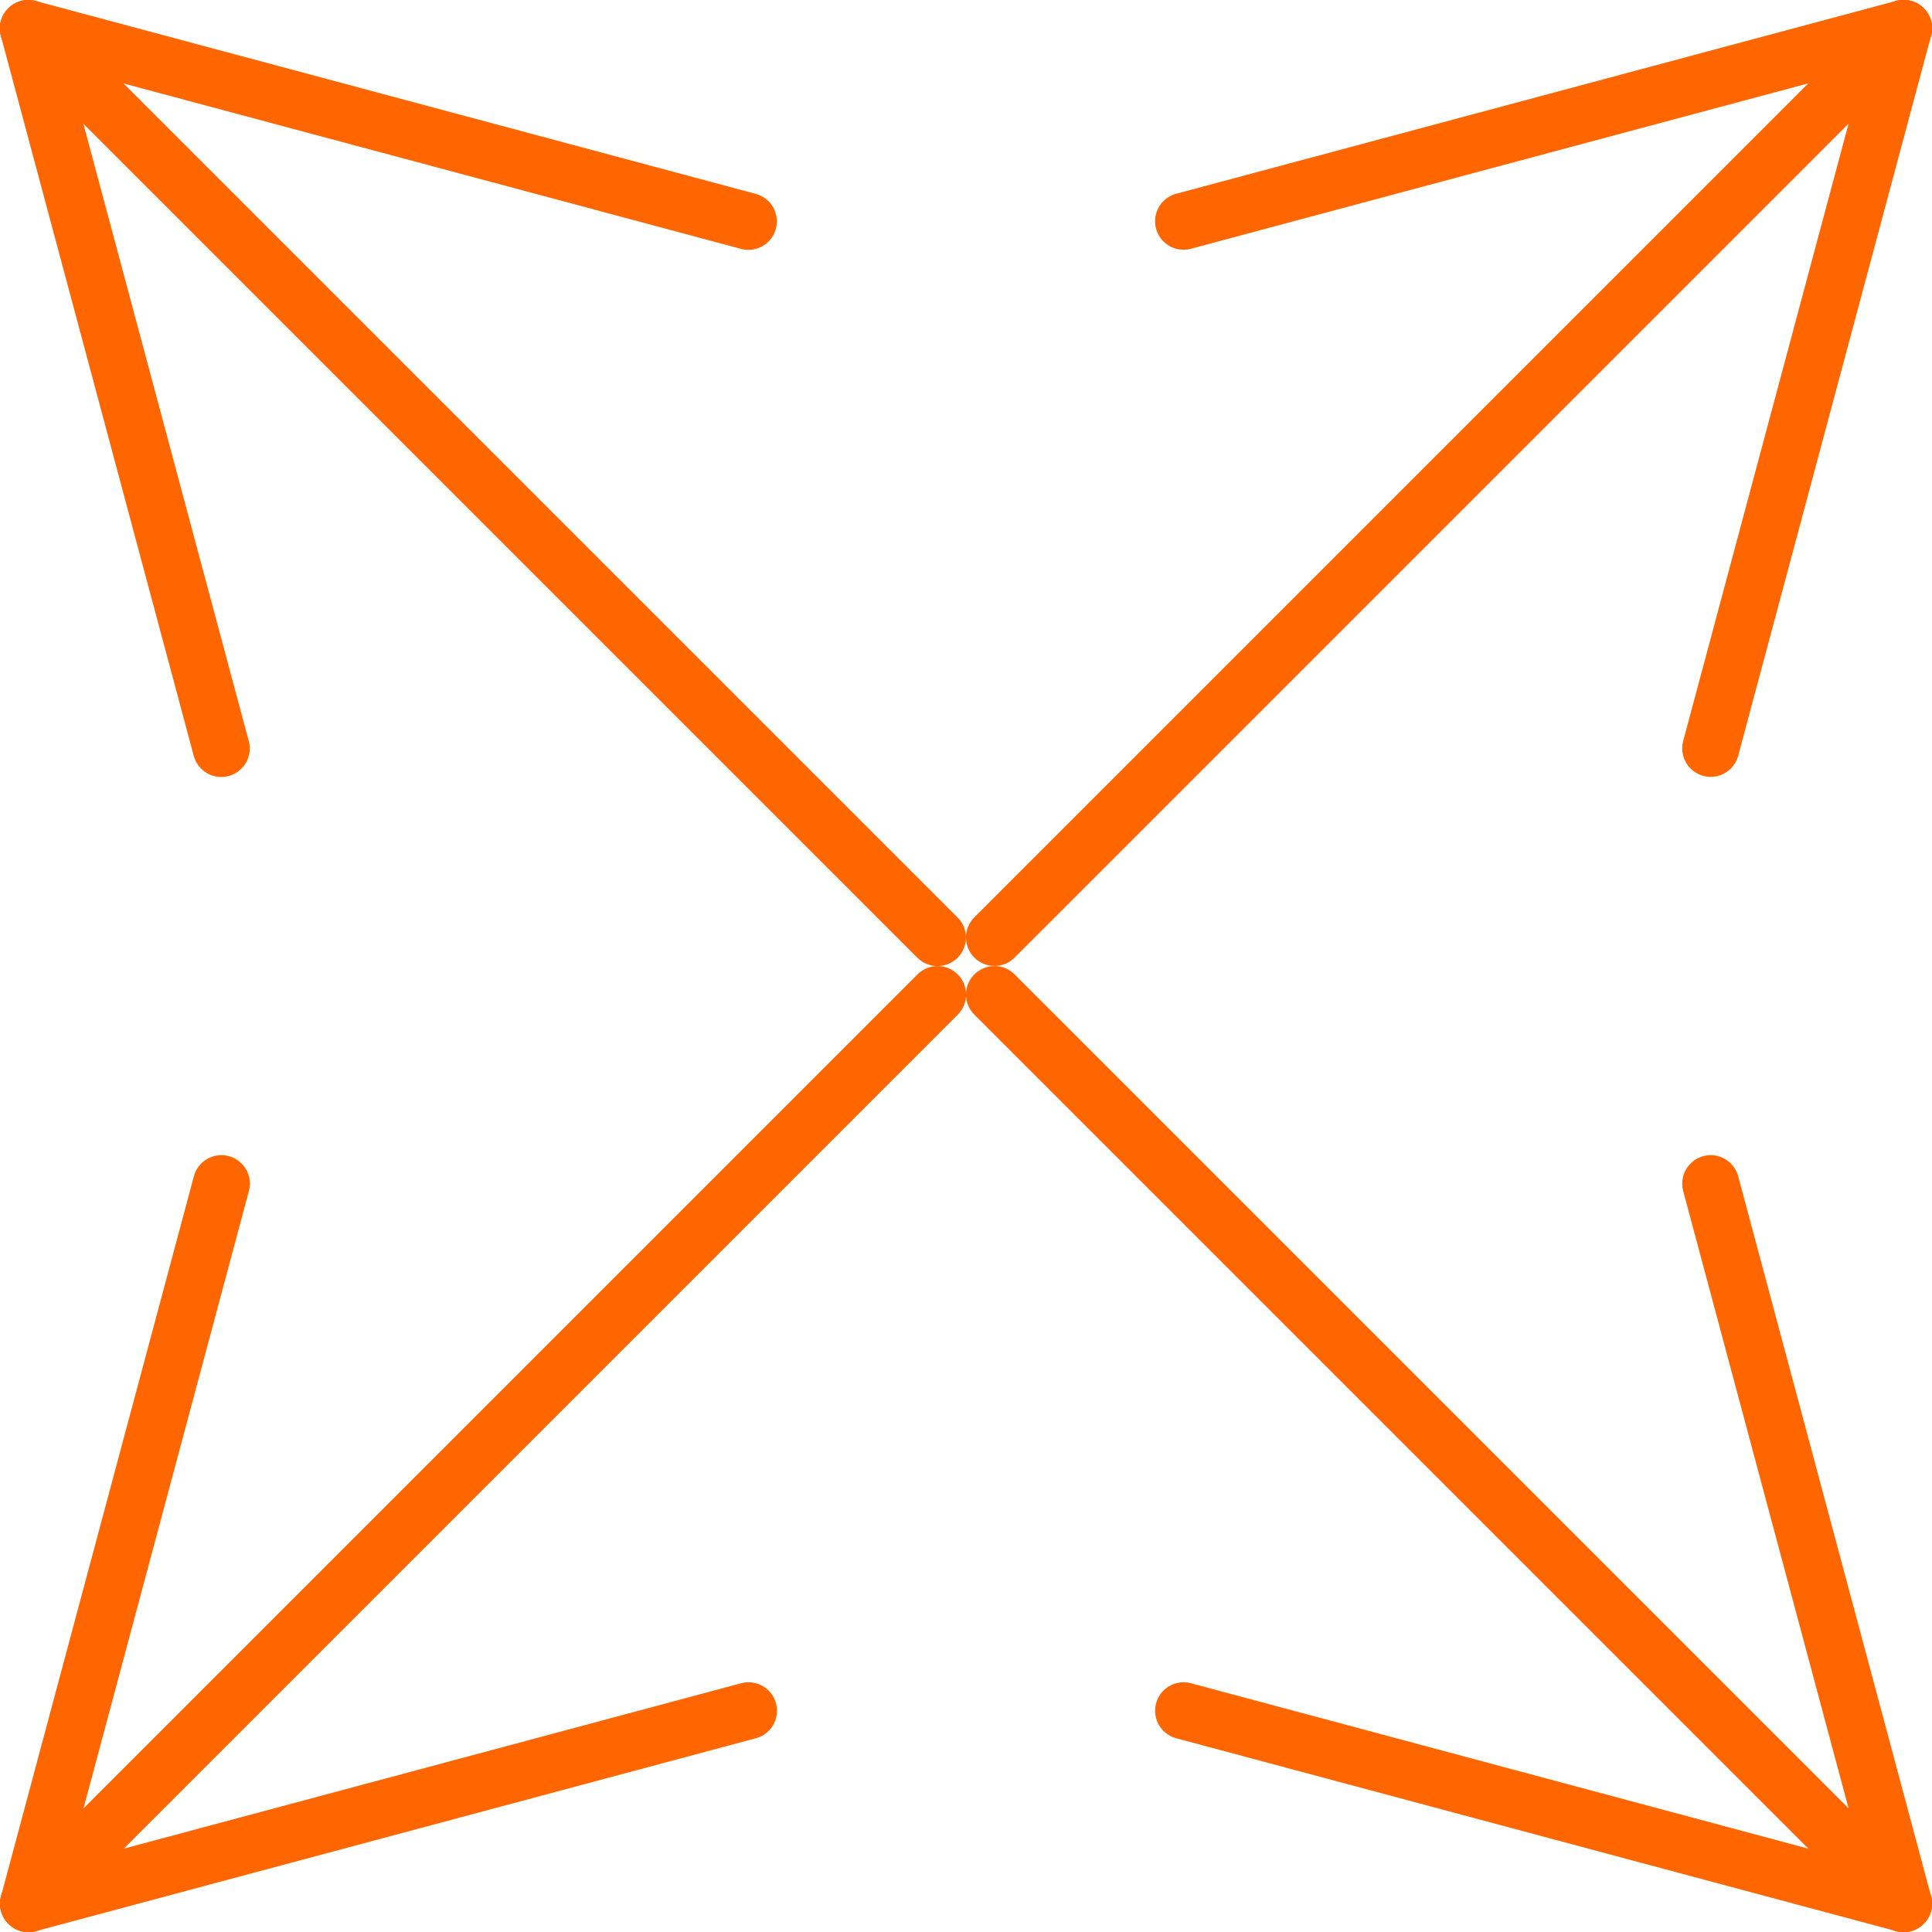
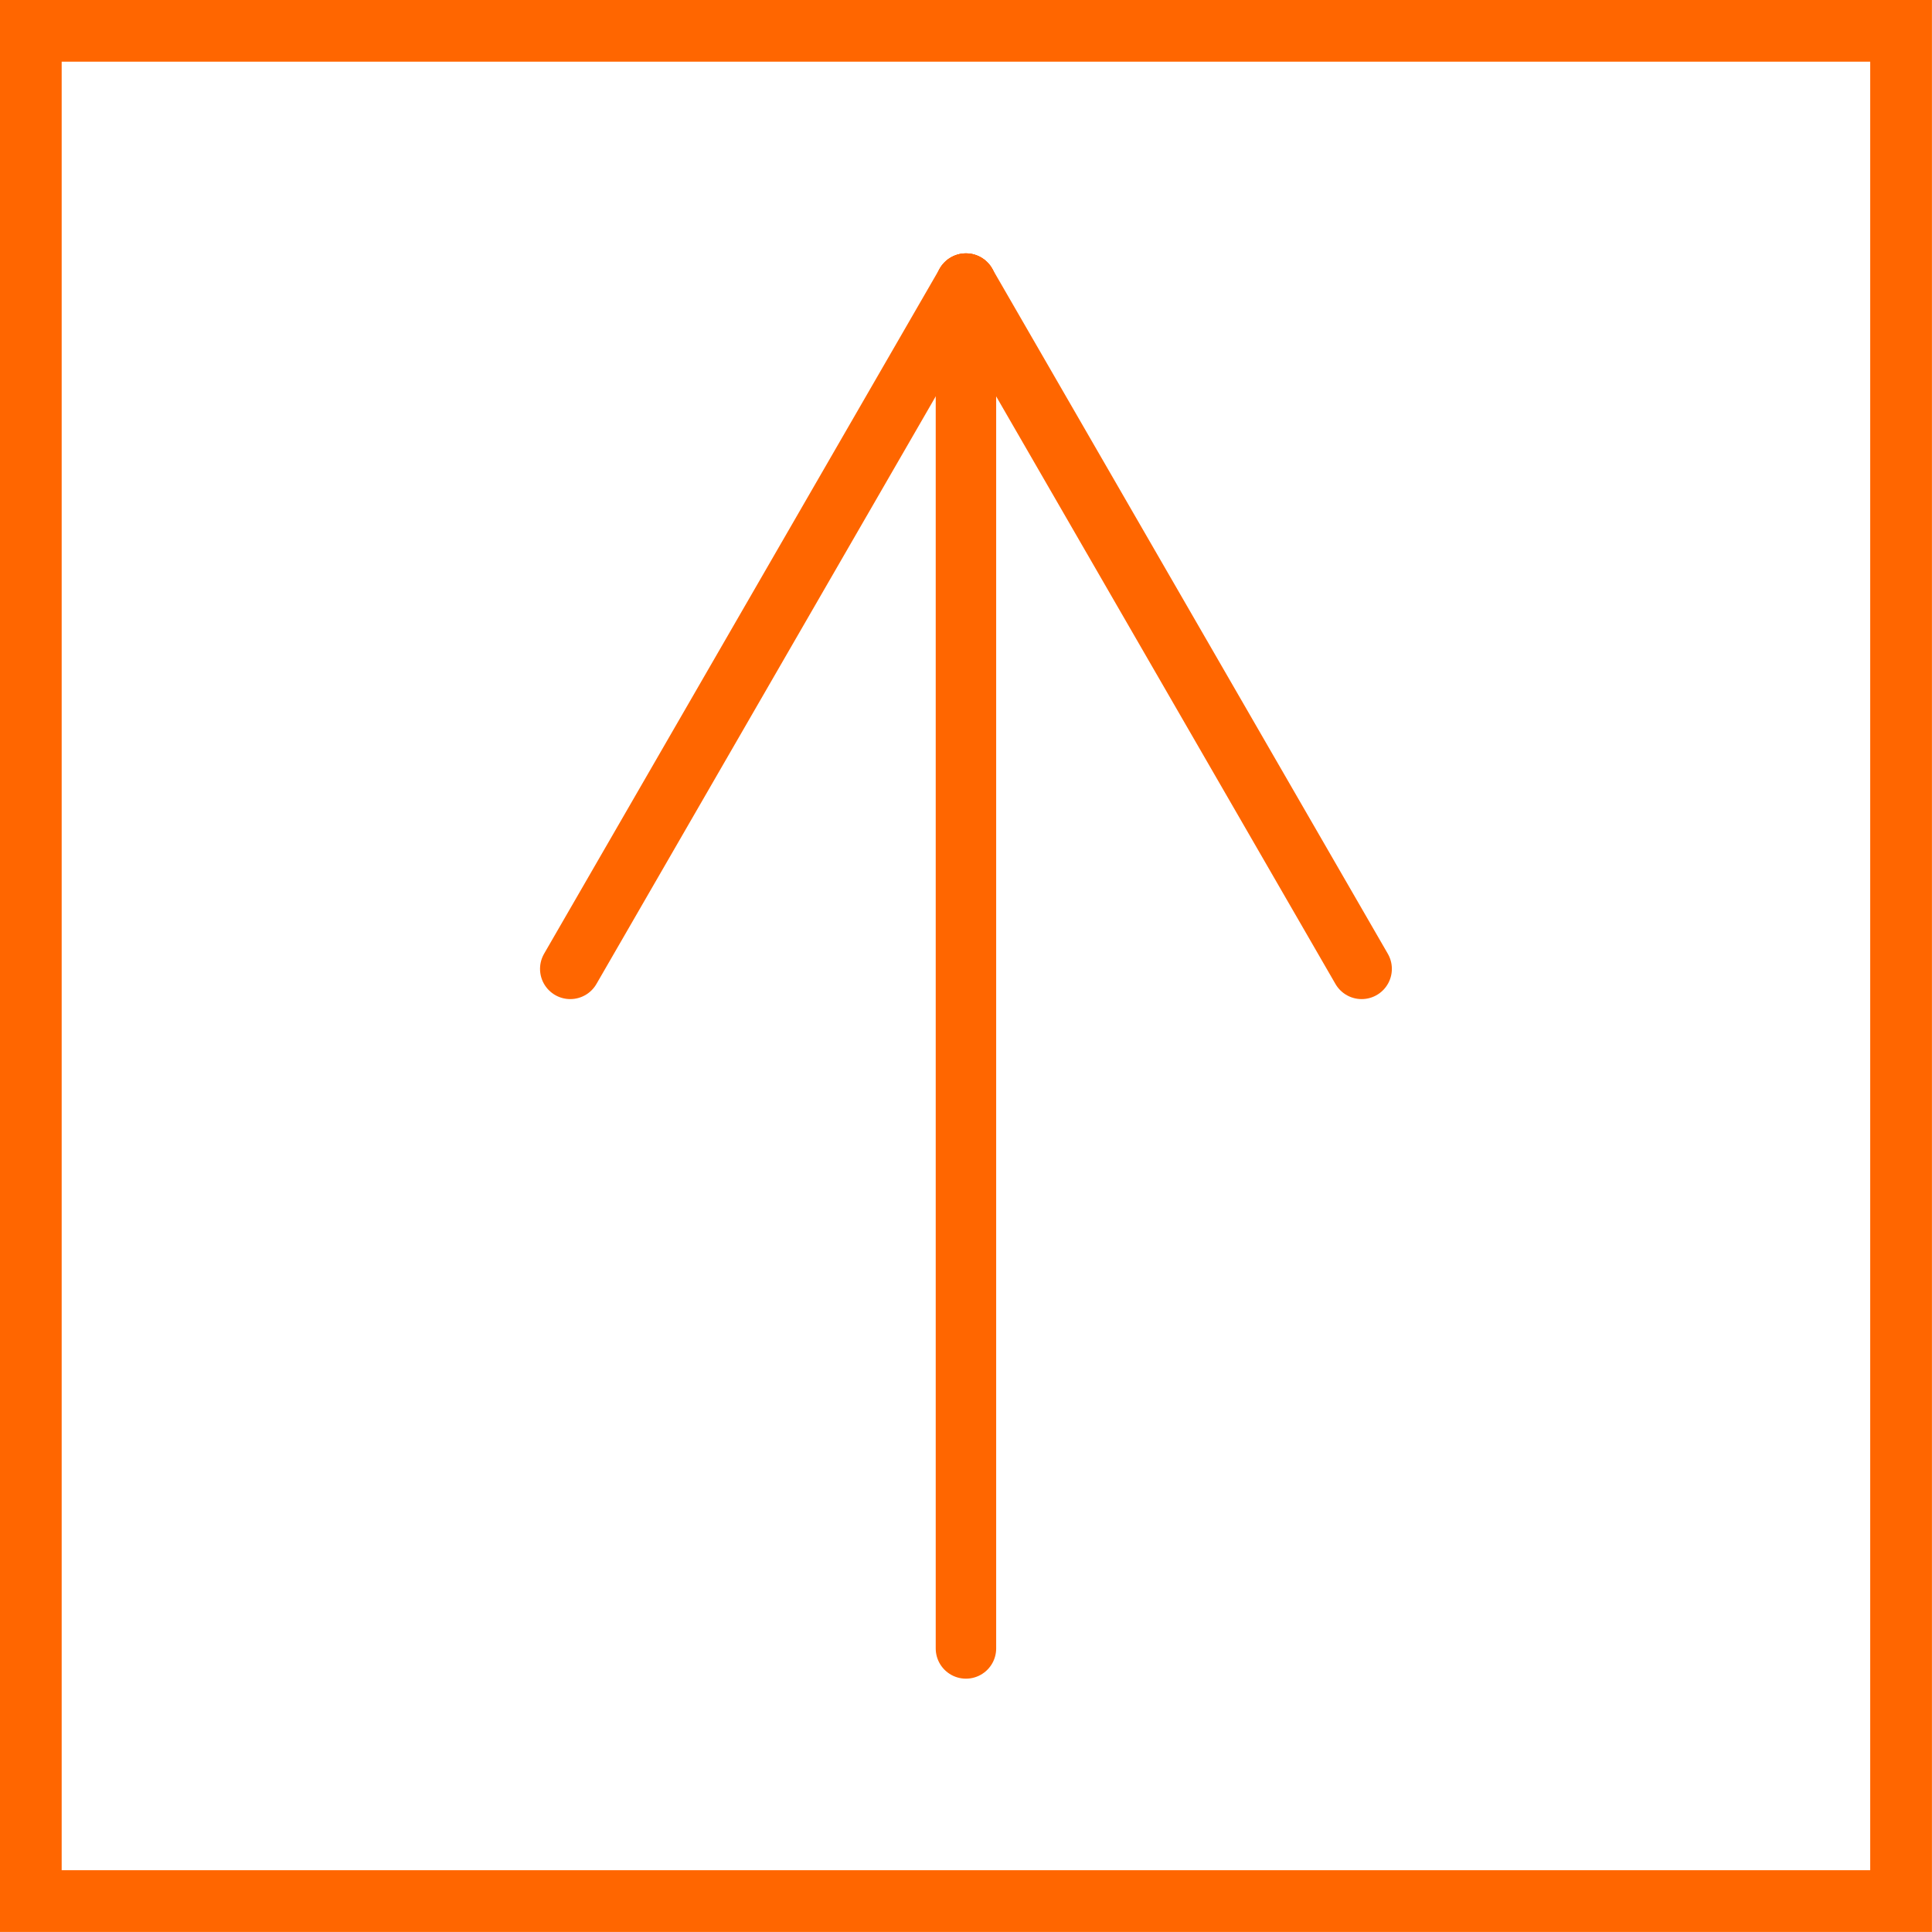
<svg xmlns="http://www.w3.org/2000/svg" width="64" height="64" version="1.1" viewBox="0 0 16.933 16.933">
-   <g fill="none" stroke="#f60" stroke-linecap="round" stroke-linejoin="round" stroke-width=".339">
-     <g transform="matrix(-1.041 -1.041 1.041 -1.041 -1.1525 27.972)">
-       <path d="m4.748 13.749v-7.654" />
-       <path d="m4.748 6.095 2.219 3.843" />
-       <path d="m4.748 6.095-2.219 3.843" />
-     </g>
-     <g transform="matrix(1.041 -1.041 1.041 1.041 -11.039 -1.1525)">
-       <path d="m4.748 13.749v-7.654" />
-       <path d="m4.748 6.095 2.219 3.843" />
-       <path d="m4.748 6.095-2.219 3.843" />
-     </g>
-     <g transform="matrix(1.041 1.041 -1.041 1.041 18.086 -11.039)">
-       <path d="m4.748 13.749v-7.654" />
-       <path d="m4.748 6.095 2.219 3.843" />
-       <path d="m4.748 6.095-2.219 3.843" />
-     </g>
-     <g transform="matrix(1.041 -1.041 -1.041 -1.041 18.086 27.972)">
+   <g transform="matrix(.833 0 0 .833 1.4139 1.4139)" fill="none" stroke="#f60" stroke-linecap="round" stroke-linejoin="round" stroke-width=".339">
+     <g transform="matrix(1.8762 0 0 1.8762 -.44225 -10.149)">
      <path d="m4.748 13.749v-7.654" />
      <path d="m4.748 6.095 2.219 3.843" />
      <path d="m4.748 6.095-2.219 3.843" />
    </g>
  </g>
+   <rect x=".27" y=".27" width="16.392" height="16.392" fill="none" stroke="#f60" stroke-linecap="square" stroke-width=".541" />
</svg>
